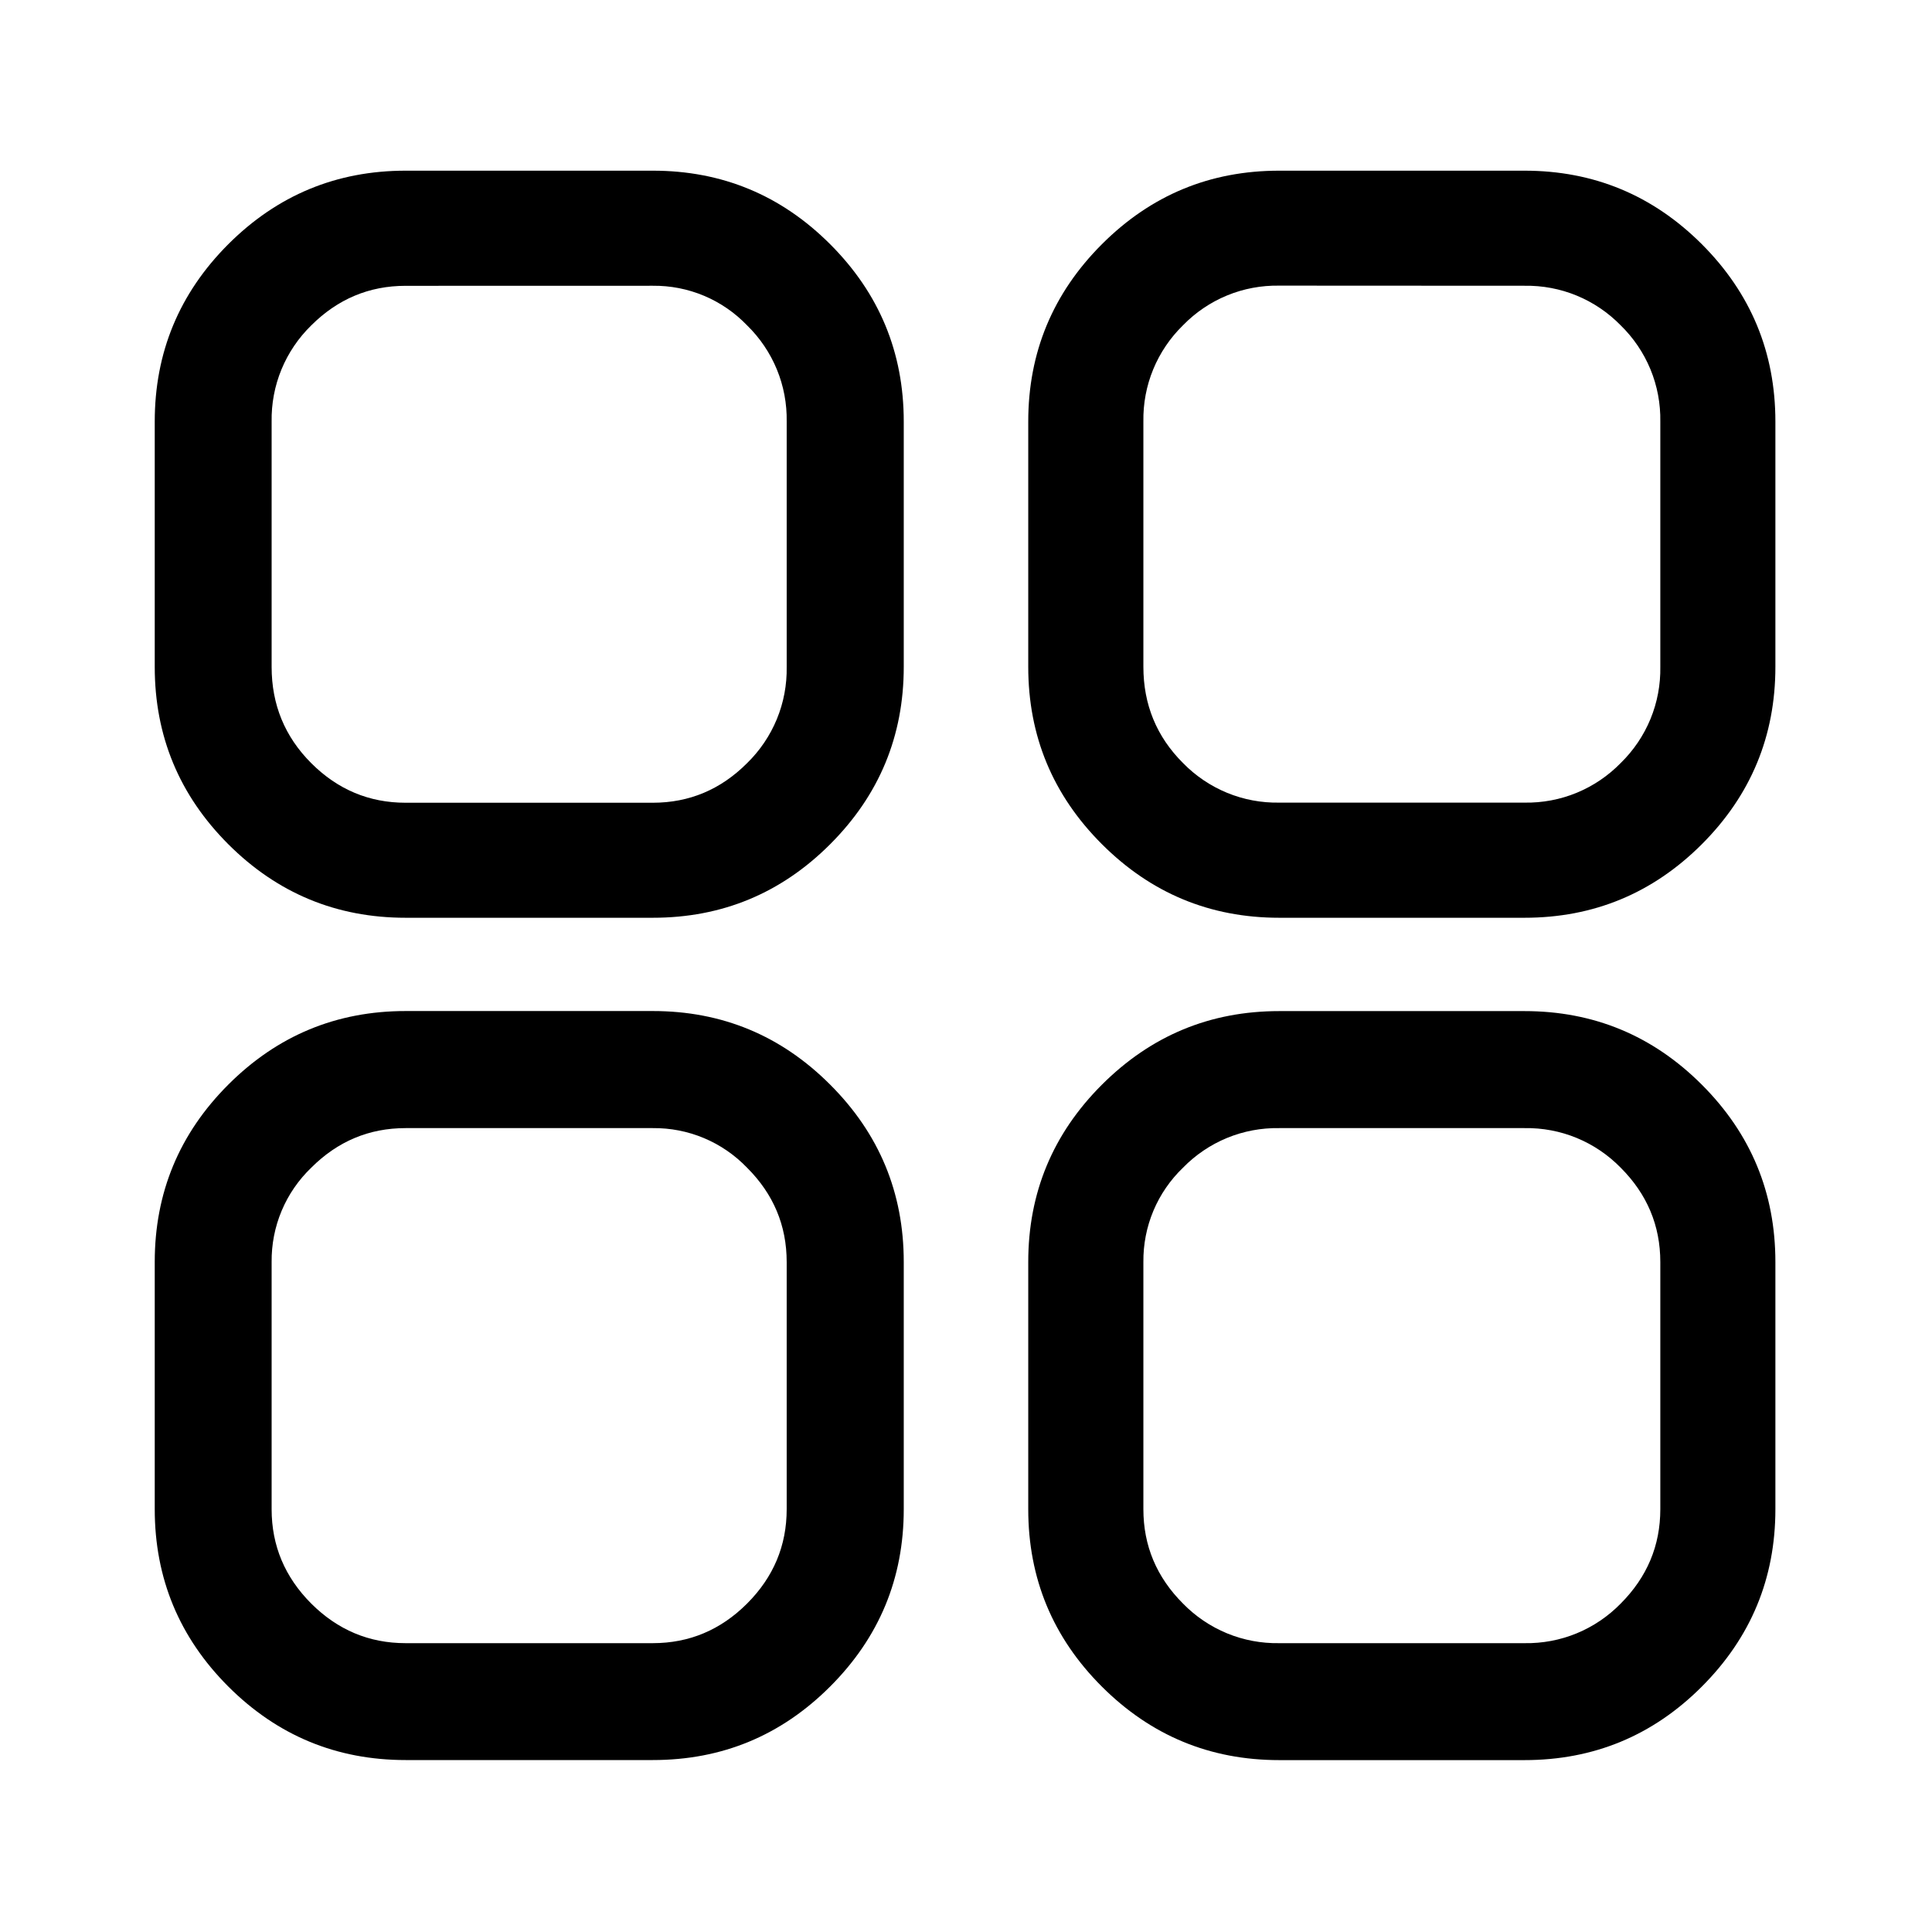
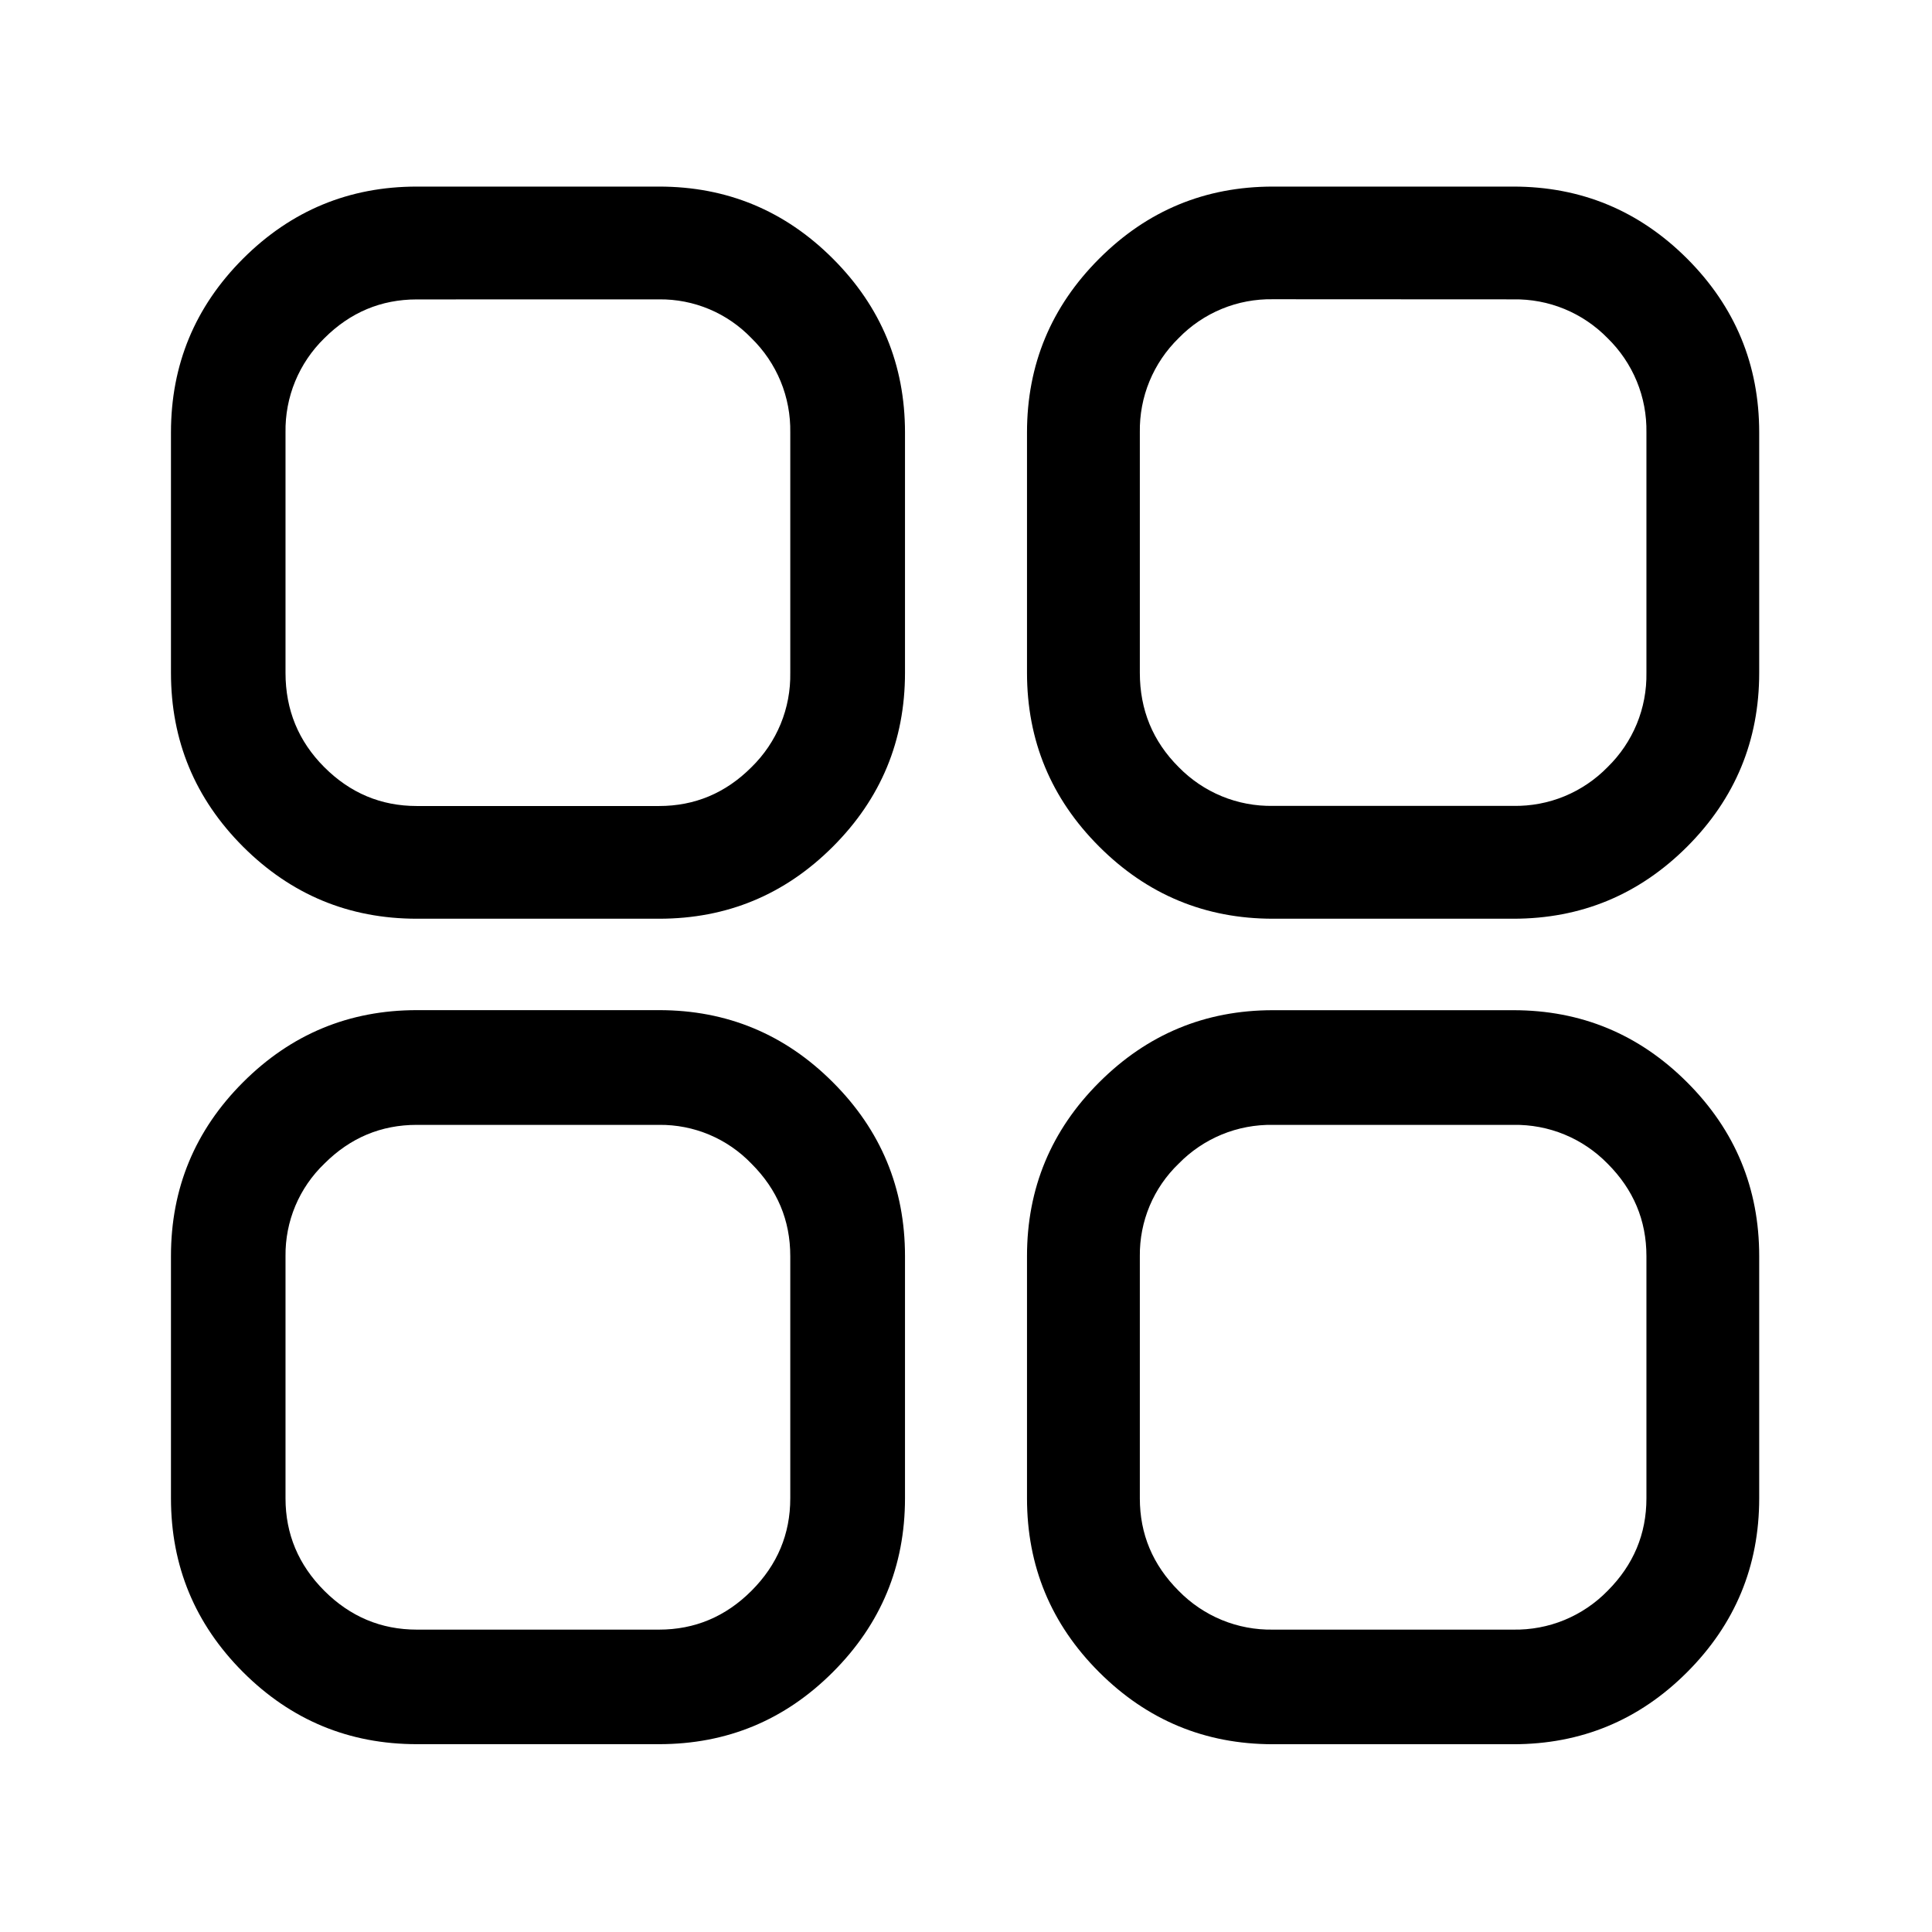
<svg xmlns="http://www.w3.org/2000/svg" width="256" height="256" viewBox="0 0 256 256" fill="none">
-   <path d="M86.504 121.608H53.752C44.584 121.608 36.752 118.36 30.248 111.864C23.752 105.36 20.504 97.528 20.504 88.36V55.864C20.504 46.696 23.752 38.864 30.248 32.36C36.752 25.864 44.584 22.616 53.752 22.616H86.504C95.672 22.616 103.504 25.864 110 32.36C116.504 38.864 119.752 46.696 119.752 55.864V88.36C119.752 97.528 116.504 105.36 110 111.864C103.504 118.36 95.672 121.608 86.504 121.608ZM53.744 37.872C48.912 37.872 44.744 39.624 41.24 43.12C39.544 44.776 38.2 46.76 37.296 48.952C36.392 51.144 35.952 53.496 35.992 55.872V88.368C35.992 93.368 37.744 97.624 41.24 101.12C44.744 104.624 48.912 106.368 53.744 106.368H86.496C91.328 106.368 95.496 104.624 98.992 101.12C100.688 99.464 102.032 97.48 102.936 95.288C103.84 93.096 104.28 90.736 104.24 88.368V55.864C104.28 53.496 103.84 51.136 102.936 48.944C102.032 46.752 100.688 44.768 98.992 43.112C97.376 41.432 95.44 40.096 93.288 39.192C91.136 38.288 88.832 37.84 86.496 37.864L53.744 37.872ZM202 121.608H169.504C160.336 121.608 152.504 118.352 146 111.848C139.504 105.352 136.248 97.528 136.248 88.352V55.864C136.248 46.696 139.504 38.864 146.008 32.36C152.512 25.856 160.328 22.616 169.504 22.616H202C211.168 22.616 219 25.864 225.504 32.36C232 38.864 235.248 46.696 235.248 55.864V88.36C235.248 97.528 232 105.36 225.504 111.864C219 118.36 211.168 121.608 202 121.608ZM169.504 37.848C167.128 37.808 164.776 38.248 162.584 39.152C160.392 40.056 158.408 41.4 156.752 43.104C155.056 44.76 153.712 46.744 152.808 48.936C151.904 51.128 151.464 53.48 151.504 55.856V88.352C151.504 93.352 153.248 97.608 156.752 101.104C158.408 102.8 160.392 104.144 162.584 105.048C164.776 105.952 167.136 106.392 169.504 106.352H202C204.368 106.392 206.728 105.952 208.92 105.048C211.112 104.144 213.096 102.8 214.752 101.104C216.448 99.448 217.792 97.464 218.696 95.272C219.6 93.08 220.04 90.72 220 88.352V55.864C220.04 53.496 219.6 51.136 218.696 48.944C217.792 46.752 216.448 44.768 214.752 43.112C213.096 41.416 211.112 40.072 208.92 39.168C206.728 38.264 204.368 37.824 202 37.864L169.504 37.848ZM86.504 233.216H53.752C44.584 233.216 36.752 229.968 30.248 223.472C23.752 216.968 20.504 209.136 20.504 199.968V167.216C20.504 158.048 23.752 150.216 30.248 143.72C36.752 137.216 44.584 133.968 53.752 133.968H86.504C95.672 133.968 103.504 137.216 110 143.72C116.504 150.216 119.752 158.048 119.752 167.216V199.968C119.752 209.136 116.504 216.968 110 223.472C103.496 229.976 95.672 233.216 86.504 233.216ZM53.744 149.48C48.912 149.48 44.744 151.224 41.24 154.728C39.56 156.344 38.224 158.28 37.32 160.432C36.416 162.584 35.968 164.896 35.992 167.224V199.976C35.992 204.808 37.744 208.976 41.24 212.48C44.744 215.976 48.912 217.728 53.744 217.728H86.496C91.328 217.728 95.496 215.976 98.992 212.48C102.496 208.976 104.24 204.808 104.24 199.976V167.224C104.24 162.392 102.496 158.224 98.992 154.728C97.376 153.048 95.44 151.712 93.288 150.808C91.136 149.904 88.832 149.456 86.496 149.48H53.744ZM202 233.224H169.504C160.336 233.224 152.504 229.976 146 223.48C139.496 216.984 136.248 209.144 136.248 199.976V167.224C136.248 158.056 139.504 150.224 146.008 143.728C152.512 137.232 160.328 133.976 169.504 133.976H202C211.168 133.976 219 137.224 225.504 143.728C232.008 150.232 235.248 158.056 235.248 167.224V199.976C235.248 209.144 232 216.976 225.504 223.48C219.008 229.984 211.168 233.224 202 233.224ZM169.504 149.48C167.136 149.44 164.776 149.88 162.584 150.784C160.392 151.688 158.408 153.032 156.752 154.728C155.072 156.344 153.736 158.28 152.832 160.432C151.928 162.584 151.48 164.896 151.504 167.224V199.976C151.504 204.808 153.248 208.976 156.752 212.48C158.408 214.176 160.392 215.52 162.584 216.424C164.776 217.328 167.136 217.768 169.504 217.728H202C204.368 217.768 206.728 217.328 208.92 216.424C211.112 215.52 213.096 214.176 214.752 212.48C218.248 208.976 220 204.808 220 199.976V167.224C220 162.392 218.248 158.224 214.752 154.728C213.096 153.032 211.112 151.688 208.92 150.784C206.728 149.88 204.368 149.44 202 149.48H169.504Z" fill="currentColor" />
+   <g data-optical="rescale" transform="translate(128.0,128.0) scale(0.98) translate(-128.0,-128.0)">
+     <path d="M86.504 121.608H53.752C44.584 121.608 36.752 118.36 30.248 111.864C23.752 105.36 20.504 97.528 20.504 88.36V55.864C20.504 46.696 23.752 38.864 30.248 32.36C36.752 25.864 44.584 22.616 53.752 22.616H86.504C95.672 22.616 103.504 25.864 110 32.36C116.504 38.864 119.752 46.696 119.752 55.864V88.36C119.752 97.528 116.504 105.36 110 111.864C103.504 118.36 95.672 121.608 86.504 121.608ZM53.744 37.872C48.912 37.872 44.744 39.624 41.24 43.12C39.544 44.776 38.2 46.76 37.296 48.952C36.392 51.144 35.952 53.496 35.992 55.872V88.368C35.992 93.368 37.744 97.624 41.24 101.12C44.744 104.624 48.912 106.368 53.744 106.368H86.496C91.328 106.368 95.496 104.624 98.992 101.12C100.688 99.464 102.032 97.48 102.936 95.288C103.84 93.096 104.28 90.736 104.24 88.368V55.864C104.28 53.496 103.84 51.136 102.936 48.944C102.032 46.752 100.688 44.768 98.992 43.112C97.376 41.432 95.44 40.096 93.288 39.192C91.136 38.288 88.832 37.84 86.496 37.864L53.744 37.872ZM202 121.608H169.504C160.336 121.608 152.504 118.352 146 111.848C139.504 105.352 136.248 97.528 136.248 88.352V55.864C136.248 46.696 139.504 38.864 146.008 32.36C152.512 25.856 160.328 22.616 169.504 22.616H202C211.168 22.616 219 25.864 225.504 32.36C232 38.864 235.248 46.696 235.248 55.864V88.36C235.248 97.528 232 105.36 225.504 111.864C219 118.36 211.168 121.608 202 121.608ZM169.504 37.848C167.128 37.808 164.776 38.248 162.584 39.152C160.392 40.056 158.408 41.4 156.752 43.104C155.056 44.76 153.712 46.744 152.808 48.936C151.904 51.128 151.464 53.48 151.504 55.856V88.352C151.504 93.352 153.248 97.608 156.752 101.104C158.408 102.8 160.392 104.144 162.584 105.048C164.776 105.952 167.136 106.392 169.504 106.352H202C204.368 106.392 206.728 105.952 208.92 105.048C211.112 104.144 213.096 102.8 214.752 101.104C216.448 99.448 217.792 97.464 218.696 95.272C219.6 93.08 220.04 90.72 220 88.352V55.864C220.04 53.496 219.6 51.136 218.696 48.944C217.792 46.752 216.448 44.768 214.752 43.112C213.096 41.416 211.112 40.072 208.92 39.168C206.728 38.264 204.368 37.824 202 37.864L169.504 37.848ZM86.504 233.216H53.752C44.584 233.216 36.752 229.968 30.248 223.472C23.752 216.968 20.504 209.136 20.504 199.968V167.216C20.504 158.048 23.752 150.216 30.248 143.72C36.752 137.216 44.584 133.968 53.752 133.968H86.504C95.672 133.968 103.504 137.216 110 143.72C116.504 150.216 119.752 158.048 119.752 167.216V199.968C119.752 209.136 116.504 216.968 110 223.472C103.496 229.976 95.672 233.216 86.504 233.216ZM53.744 149.48C48.912 149.48 44.744 151.224 41.24 154.728C39.56 156.344 38.224 158.28 37.32 160.432C36.416 162.584 35.968 164.896 35.992 167.224V199.976C35.992 204.808 37.744 208.976 41.24 212.48C44.744 215.976 48.912 217.728 53.744 217.728H86.496C91.328 217.728 95.496 215.976 98.992 212.48C102.496 208.976 104.24 204.808 104.24 199.976V167.224C104.24 162.392 102.496 158.224 98.992 154.728C97.376 153.048 95.44 151.712 93.288 150.808C91.136 149.904 88.832 149.456 86.496 149.48H53.744ZM202 233.224H169.504C160.336 233.224 152.504 229.976 146 223.48C139.496 216.984 136.248 209.144 136.248 199.976V167.224C136.248 158.056 139.504 150.224 146.008 143.728C152.512 137.232 160.328 133.976 169.504 133.976H202C211.168 133.976 219 137.224 225.504 143.728C232.008 150.232 235.248 158.056 235.248 167.224V199.976C235.248 209.144 232 216.976 225.504 223.48C219.008 229.984 211.168 233.224 202 233.224ZM169.504 149.48C167.136 149.44 164.776 149.88 162.584 150.784C160.392 151.688 158.408 153.032 156.752 154.728C155.072 156.344 153.736 158.28 152.832 160.432C151.928 162.584 151.48 164.896 151.504 167.224V199.976C151.504 204.808 153.248 208.976 156.752 212.48C158.408 214.176 160.392 215.52 162.584 216.424C164.776 217.328 167.136 217.768 169.504 217.728H202C204.368 217.768 206.728 217.328 208.92 216.424C211.112 215.52 213.096 214.176 214.752 212.48C218.248 208.976 220 204.808 220 199.976V167.224C220 162.392 218.248 158.224 214.752 154.728C213.096 153.032 211.112 151.688 208.92 150.784C206.728 149.88 204.368 149.44 202 149.48H169.504Z" fill="currentColor" />
+   </g>
</svg>
